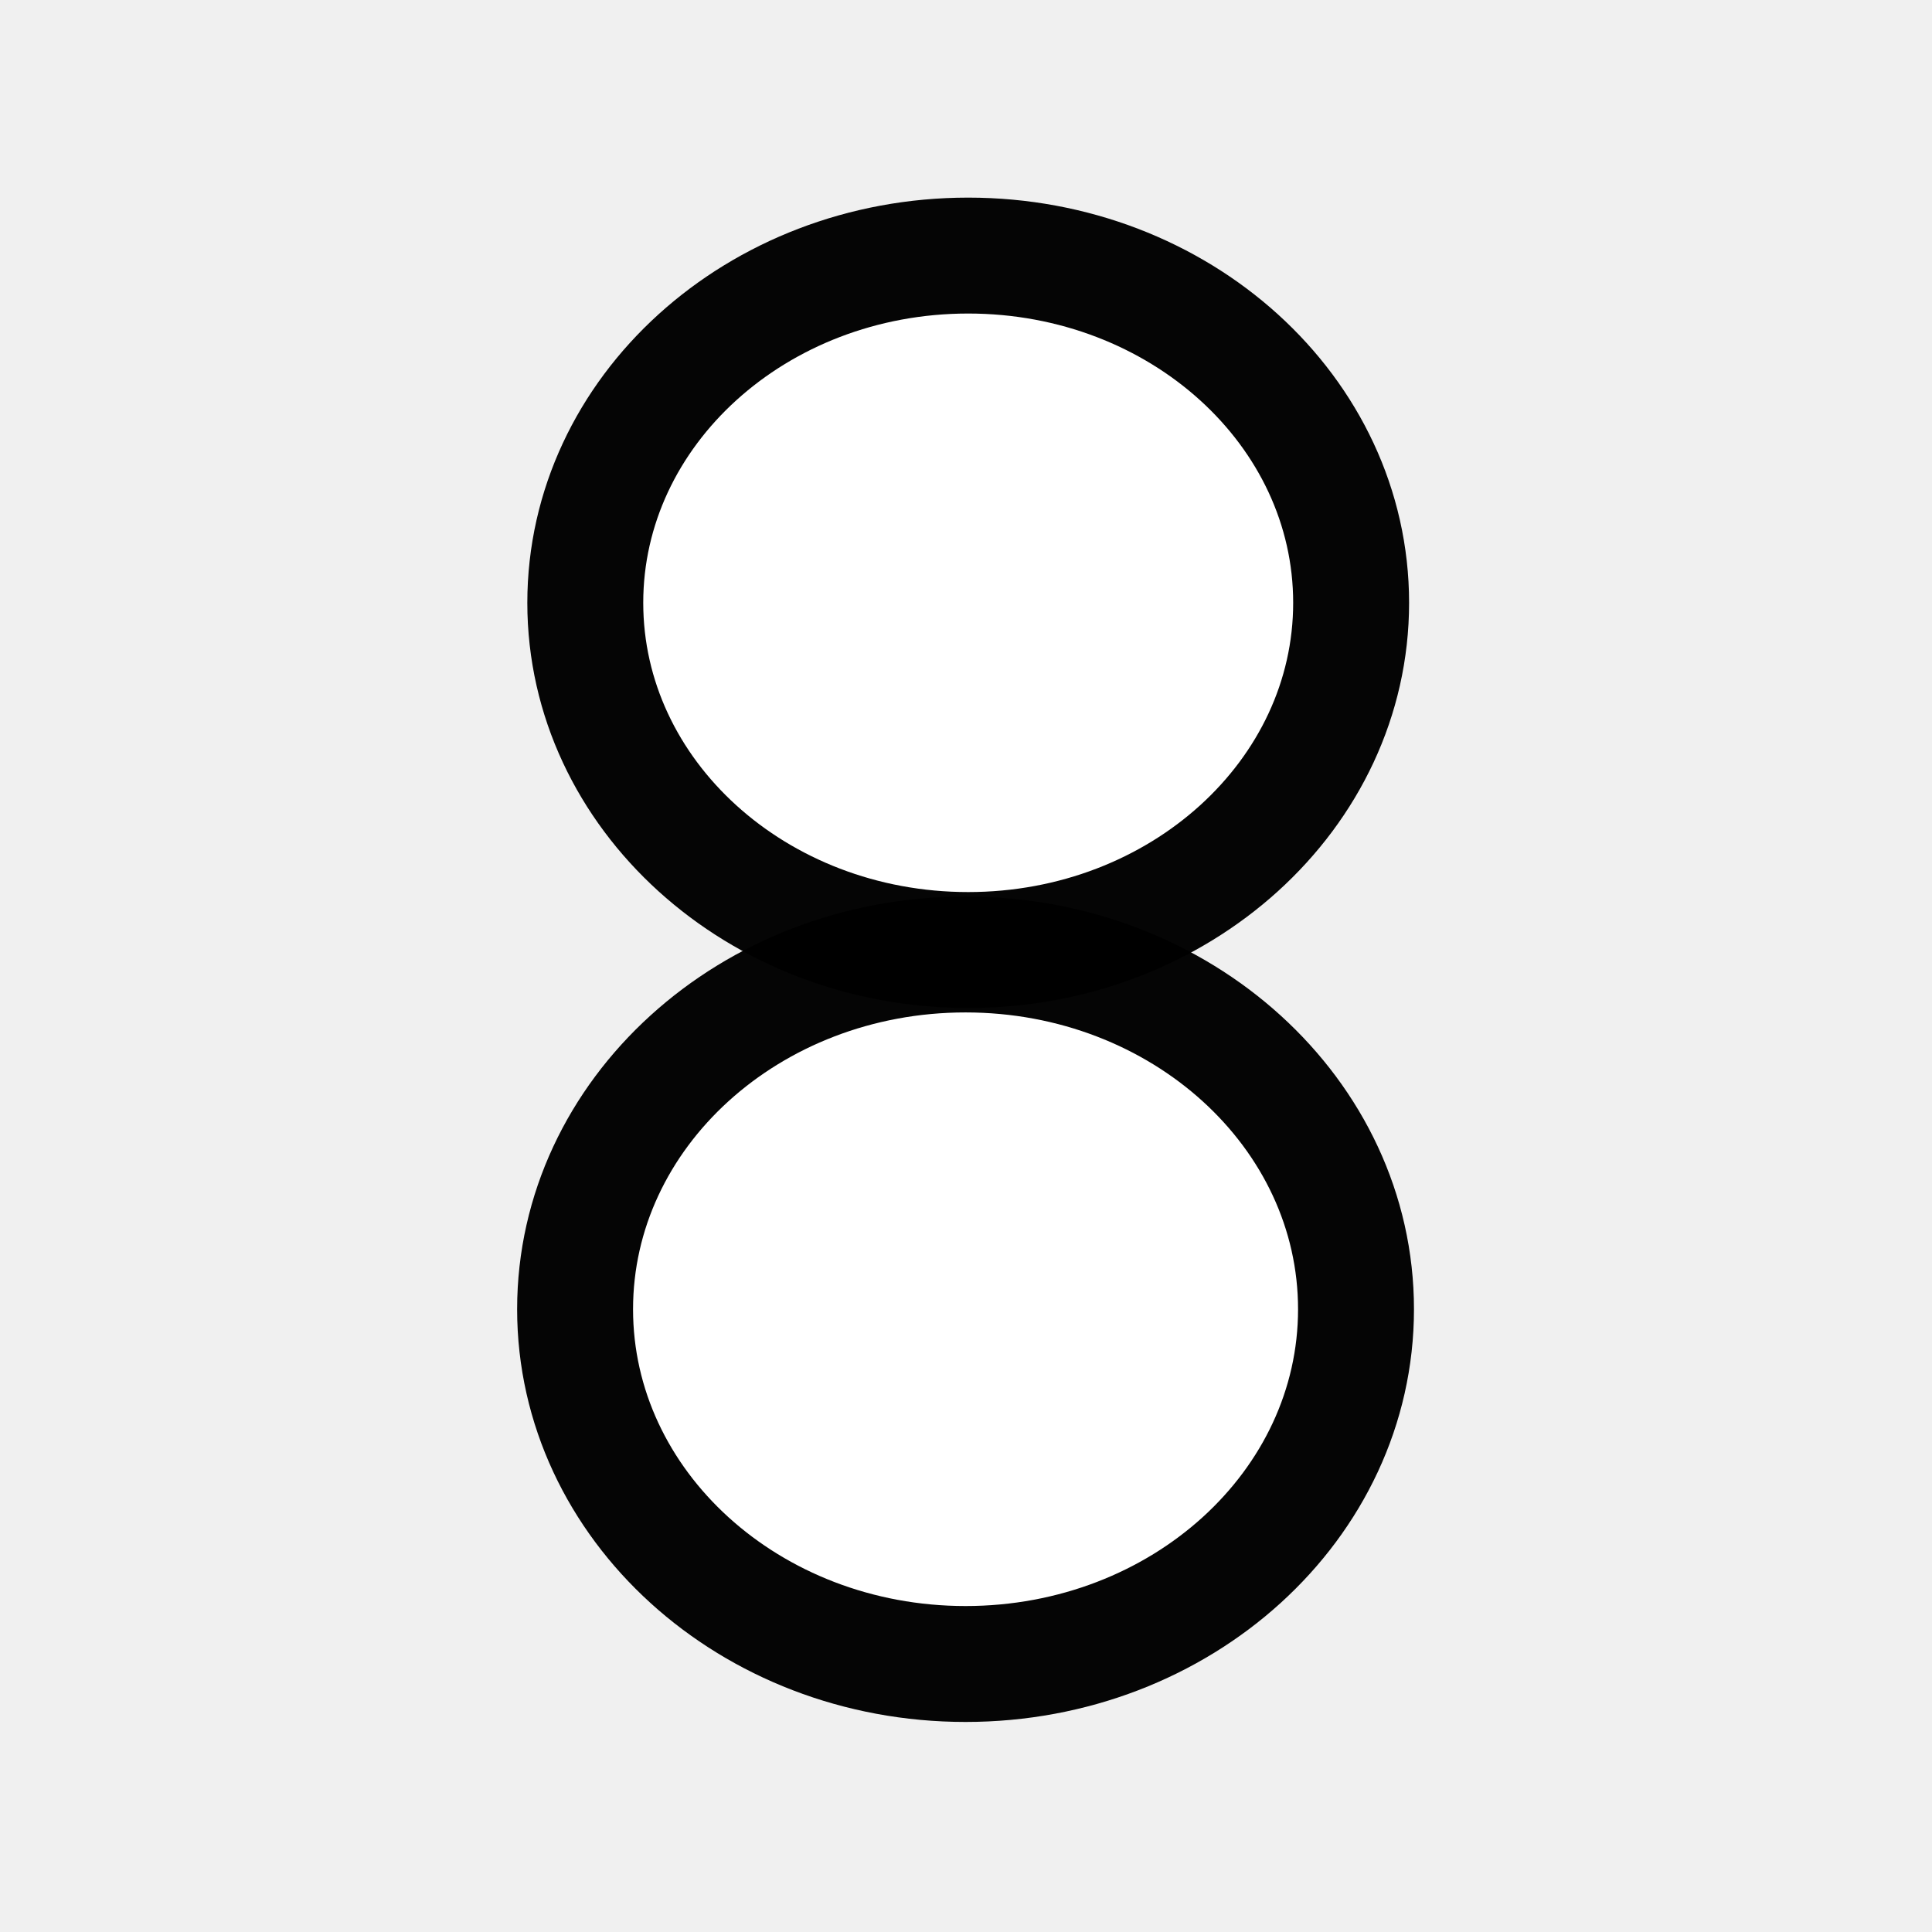
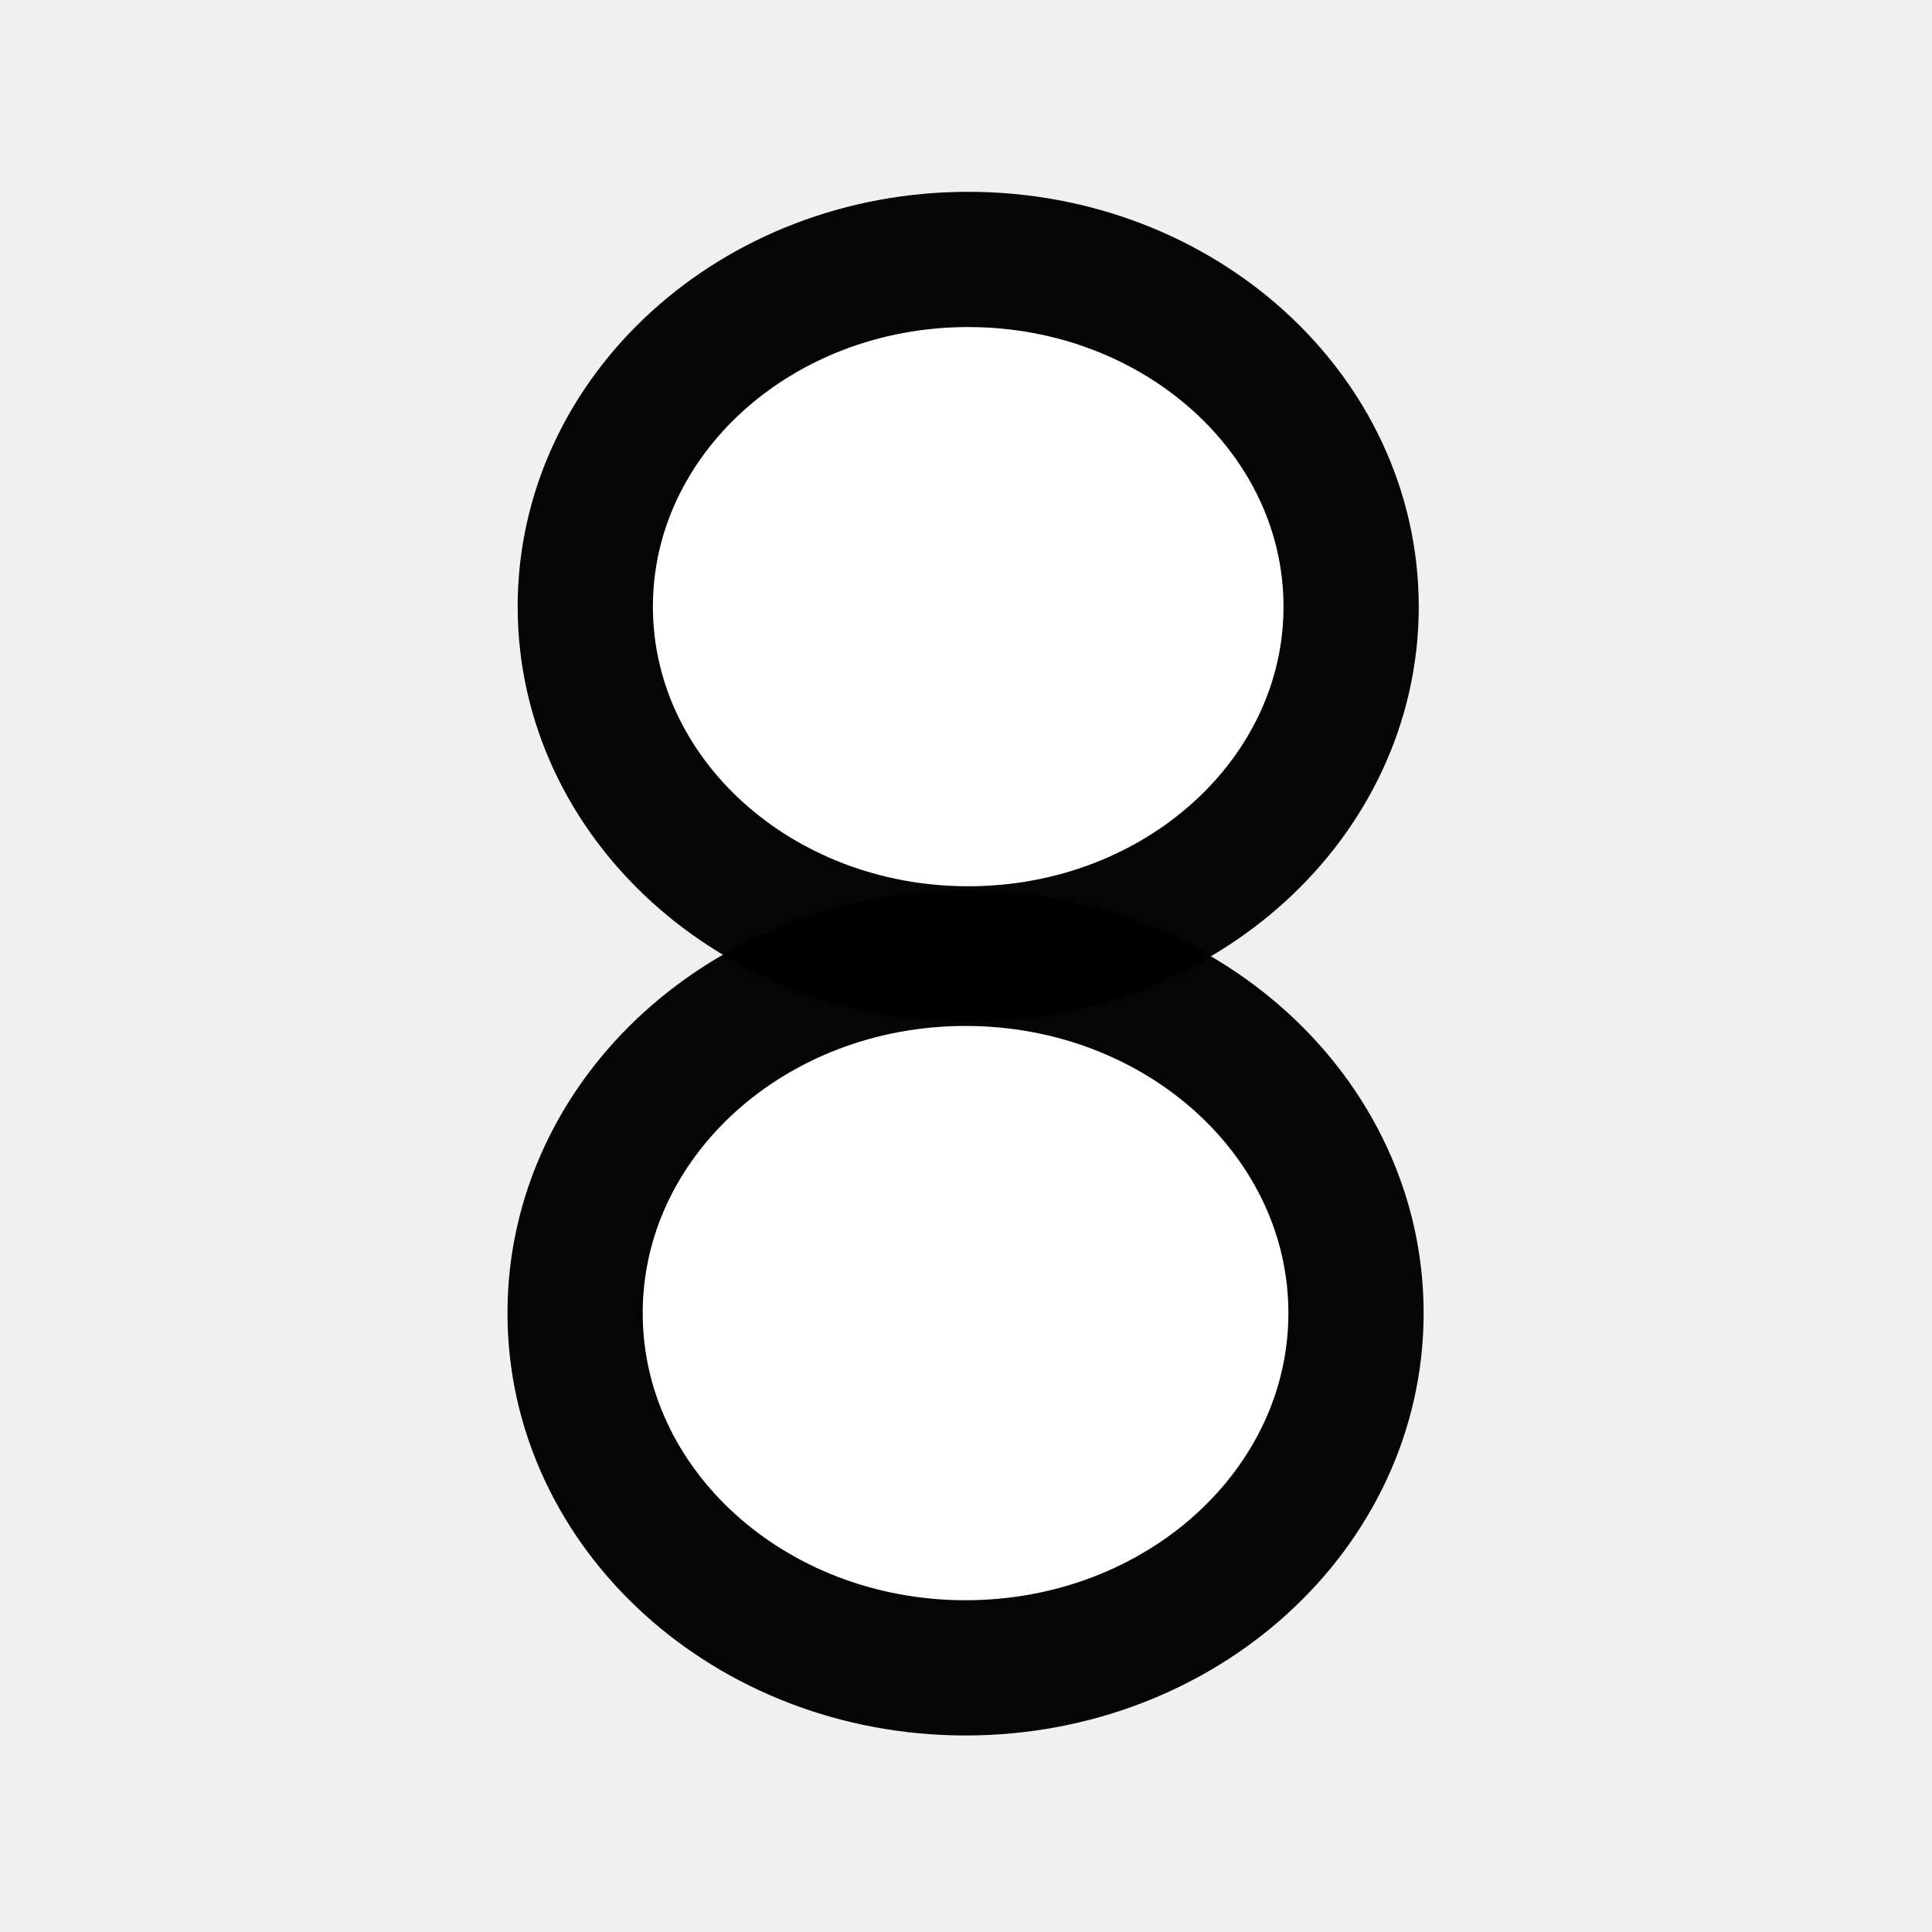
<svg xmlns="http://www.w3.org/2000/svg" width="1000" height="1000" viewBox="0 0 264.583 264.583" version="1.1" id="svg8">
  <defs id="defs2">
    <clipPath id="clipPath900" clipPathUnits="userSpaceOnUse">
      <rect y="50.56" x="0" height="246.441" width="264.583" id="rect902" style="fill:none;stroke:#000000;stroke-width:0.265;stroke-miterlimit:4;stroke-dasharray:none;stroke-opacity:1" />
    </clipPath>
    <clipPath id="clipPath6587" clipPathUnits="userSpaceOnUse">
      <rect y="32.417" x="-47.625" height="296.333" width="294.821" id="rect6589" style="fill:none;stroke:#000000;stroke-width:0.529;stroke-miterlimit:4;stroke-dasharray:none;stroke-opacity:1" />
    </clipPath>
    <clipPath id="clipPath6619" clipPathUnits="userSpaceOnUse">
      <rect y="32.499" x="-64.929" height="235.692" width="423.924" id="rect6621" style="fill:none;stroke:#000000;stroke-width:0.43;stroke-miterlimit:4;stroke-dasharray:none;stroke-opacity:1" />
    </clipPath>
    <clipPath id="clipPath6627" clipPathUnits="userSpaceOnUse">
      <rect y="14.274" x="-77.863" height="253.917" width="436.858" id="rect6629" style="fill:none;stroke:#000000;stroke-width:0.62;stroke-miterlimit:4;stroke-dasharray:none;stroke-opacity:1" />
    </clipPath>
    <clipPath id="clipPath6631" clipPathUnits="userSpaceOnUse">
      <rect y="14.274" x="-77.863" height="253.917" width="436.858" id="rect6633" style="fill:none;stroke:#000000;stroke-width:0.62;stroke-miterlimit:4;stroke-dasharray:none;stroke-opacity:1" />
    </clipPath>
    <clipPath id="clipPath6652" clipPathUnits="userSpaceOnUse">
      <rect y="18.658" x="-39.007" height="265.339" width="304.649" id="rect6654" style="fill:none;stroke:#000000;stroke-width:0.265;stroke-miterlimit:4;stroke-dasharray:none;stroke-opacity:1" />
    </clipPath>
    <clipPath id="clipPath6656" clipPathUnits="userSpaceOnUse">
      <rect y="18.658" x="-39.007" height="265.339" width="304.649" id="rect6658" style="fill:none;stroke:#000000;stroke-width:0.265;stroke-miterlimit:4;stroke-dasharray:none;stroke-opacity:1" />
    </clipPath>
    <clipPath id="clipPath6652-4" clipPathUnits="userSpaceOnUse">
      <rect y="18.658" x="-39.007" height="265.339" width="304.649" id="rect6654-4" style="fill:none;stroke:#000000;stroke-width:0.265;stroke-miterlimit:4;stroke-dasharray:none;stroke-opacity:1" />
    </clipPath>
    <clipPath id="clipPath6689" clipPathUnits="userSpaceOnUse">
      <rect y="32.417" x="0" height="264.583" width="264.583" id="rect6691" style="fill:none;stroke:#000000;stroke-width:0.265;stroke-miterlimit:4;stroke-dasharray:none;stroke-opacity:1" />
    </clipPath>
    <clipPath id="clipPath6695" clipPathUnits="userSpaceOnUse">
      <rect y="-116.506" x="4.5690103e-005" height="264.583" width="264.583" id="rect6697" style="fill:none;stroke:#000000;stroke-width:0.265;stroke-miterlimit:4;stroke-dasharray:none;stroke-opacity:1" />
    </clipPath>
    <clipPath id="clipPath6695-6" clipPathUnits="userSpaceOnUse">
      <rect y="-116.506" x="4.5690103e-005" height="264.583" width="264.583" id="rect6697-5" style="fill:none;stroke:#000000;stroke-width:0.265;stroke-miterlimit:4;stroke-dasharray:none;stroke-opacity:1" />
    </clipPath>
    <clipPath id="clipPath6740" clipPathUnits="userSpaceOnUse">
      <rect transform="rotate(-90)" y="-0.267" x="-82.031" height="245.463" width="55.174" id="rect6742" style="fill:none;stroke:#000000;stroke-width:0.364;stroke-miterlimit:4;stroke-dasharray:none;stroke-opacity:1" />
    </clipPath>
    <clipPath id="clipPath5865" clipPathUnits="userSpaceOnUse">
      <rect y="-205.366" x="-254.826" height="695.366" width="989.652" id="rect5867" style="fill:#ffffff;stroke:#000000;stroke-width:30.634;stroke-miterlimit:4;stroke-dasharray:none;stroke-opacity:1" />
    </clipPath>
    <clipPath id="clipPath5875" clipPathUnits="userSpaceOnUse">
      <rect y="-104.286" x="-149.143" height="594.286" width="840" id="rect5877" style="fill:#ffffff;stroke:#000000;stroke-width:6;stroke-miterlimit:4;stroke-dasharray:none;stroke-opacity:1" />
    </clipPath>
    <clipPath id="clipPath5887" clipPathUnits="userSpaceOnUse">
      <rect y="361.542" x="-296.793" height="153.458" width="260.804" id="rect5889" style="fill:#ffffff;stroke:#000000;stroke-width:15.875;stroke-miterlimit:4;stroke-dasharray:none;stroke-opacity:1" />
    </clipPath>
    <clipPath id="clipPath5875-3" clipPathUnits="userSpaceOnUse">
      <rect y="-104.286" x="-149.143" height="594.286" width="840" id="rect5877-8" style="fill:#ffffff;stroke:#000000;stroke-width:6;stroke-miterlimit:4;stroke-dasharray:none;stroke-opacity:1" />
    </clipPath>
    <clipPath id="clipPath5922" clipPathUnits="userSpaceOnUse">
      <rect transform="rotate(-60)" y="-76.45" x="-322.26" height="816.644" width="1196.644" id="rect5924" style="fill:#ffffff;stroke:#000000;stroke-width:3.499;stroke-miterlimit:4;stroke-dasharray:none;stroke-opacity:1" />
    </clipPath>
    <clipPath id="clipPath5926" clipPathUnits="userSpaceOnUse">
      <rect y="70.25" x="64.535" height="816.644" width="1196.644" id="rect5928" style="fill:#ffffff;stroke:#000000;stroke-width:3.499;stroke-miterlimit:4;stroke-dasharray:none;stroke-opacity:1" />
    </clipPath>
    <clipPath id="clipPath5960" clipPathUnits="userSpaceOnUse">
      <rect y="32.417" x="0" height="264.583" width="264.583" id="rect5962" style="fill:none;stroke:#000000;stroke-width:0.265;stroke-miterlimit:4;stroke-dasharray:none;stroke-opacity:1" />
    </clipPath>
    <clipPath id="clipPath5964" clipPathUnits="userSpaceOnUse">
      <rect transform="rotate(-45)" y="54.567" x="0" height="445.37" width="206.161" id="rect5966" style="fill:none;stroke:#000000;stroke-width:0.303;stroke-miterlimit:4;stroke-dasharray:none;stroke-opacity:1" />
    </clipPath>
  </defs>
  <g id="layer1" transform="translate(0,-32.41665)">
-     <g transform="matrix(0.0746713,0,0,0.0746713,96.66959,216.8739)" id="layer1-3">
-       <g style="stroke-width:212.598;stroke-miterlimit:4;stroke-dasharray:none" id="g4938">
-         <g style="stroke-width:212.598;stroke-miterlimit:4;stroke-dasharray:none" id="g4902">
-           <g style="stroke-width:212.598;stroke-miterlimit:4;stroke-dasharray:none" id="g4867">
-             <g style="stroke-width:212.598;stroke-miterlimit:4;stroke-dasharray:none" id="g4833">
-               <g style="stroke-width:212.598;stroke-miterlimit:4;stroke-dasharray:none" id="g4800">
-                 <g style="stroke-width:212.598;stroke-miterlimit:4;stroke-dasharray:none" id="g4768">
-                   <g style="stroke-width:212.598;stroke-miterlimit:4;stroke-dasharray:none" id="g4737">
-                     <g style="stroke-width:212.598;stroke-miterlimit:4;stroke-dasharray:none" id="g4707">
-                       <g style="stroke-width:212.598;stroke-miterlimit:4;stroke-dasharray:none" id="g4678">
-                         <g style="stroke-width:212.598;stroke-miterlimit:4;stroke-dasharray:none" id="g4650">
-                           <g style="stroke-width:212.598;stroke-miterlimit:4;stroke-dasharray:none" id="g4623">
-                             <g style="stroke-width:212.598;stroke-miterlimit:4;stroke-dasharray:none" id="g4597">
-                               <g style="stroke-width:212.598;stroke-miterlimit:4;stroke-dasharray:none" id="g4572">
-                                 <g style="stroke-width:212.598;stroke-miterlimit:4;stroke-dasharray:none" id="g4460">
-                                   <g style="stroke-width:212.598;stroke-miterlimit:4;stroke-dasharray:none" id="g4437">
-                                     <g style="stroke-width:212.598;stroke-miterlimit:4;stroke-dasharray:none" id="g4415">
-                                       <g style="stroke-width:212.598;stroke-miterlimit:4;stroke-dasharray:none" id="g4394">
-                                         <g style="stroke-width:212.598;stroke-miterlimit:4;stroke-dasharray:none" id="g4374">
-                                           <g style="stroke-width:212.598;stroke-miterlimit:4;stroke-dasharray:none" id="g4355">
-                                             <g style="stroke-width:212.598;stroke-miterlimit:4;stroke-dasharray:none" id="g4337">
-                                               <g style="stroke-width:212.598;stroke-miterlimit:4;stroke-dasharray:none" id="g4320">
-                                                 <g style="stroke-width:212.598;stroke-miterlimit:4;stroke-dasharray:none" id="g4304">
-                                                   <g style="stroke-width:212.598;stroke-miterlimit:4;stroke-dasharray:none" id="g4289">
-                                                     <g style="stroke-width:212.598;stroke-miterlimit:4;stroke-dasharray:none" id="g4275">
-                                                       <g style="stroke-width:212.598;stroke-miterlimit:4;stroke-dasharray:none" id="g4262">
-                                                         <g style="stroke-width:212.598;stroke-miterlimit:4;stroke-dasharray:none" id="g4250">
-                                                           <g style="stroke-width:212.598;stroke-miterlimit:4;stroke-dasharray:none" id="g4239">
-                                                             <g style="stroke-width:212.598;stroke-miterlimit:4;stroke-dasharray:none" id="g4229">
-                                                               <g style="stroke-width:212.598;stroke-miterlimit:4;stroke-dasharray:none" id="g4220">
-                                                                 <g style="stroke-width:212.598;stroke-miterlimit:4;stroke-dasharray:none" id="g4212">
-                                                                   <g style="stroke-width:212.598;stroke-miterlimit:4;stroke-dasharray:none" id="g4205">
-                                                                     <g style="stroke-width:212.598;stroke-miterlimit:4;stroke-dasharray:none" id="g4199">
-                                                                       <g style="stroke-width:212.598;stroke-miterlimit:4;stroke-dasharray:none" id="g4194">
-                                                                         <g style="stroke-width:212.598;stroke-miterlimit:4;stroke-dasharray:none" id="g4190">
-                                                                           <g style="stroke-width:212.598;stroke-miterlimit:4;stroke-dasharray:none" id="g4187">
-                                                                             <ellipse style="opacity:0.98;fill:#ffffff;stroke:#000000;stroke-width:212.598;stroke-miterlimit:4;stroke-dasharray:none;stroke-opacity:1" id="path4173" cx="481.095" cy="-1364.721" rx="702.283" ry="636.813" />
+     <g transform="matrix(0.0746713,0,0,0.0746713,96.66959,217.403)" id="layer1-3" style="stroke-width:248.031;stroke-miterlimit:4;stroke-dasharray:none">
+       <g style="stroke-width:248.031;stroke-miterlimit:4;stroke-dasharray:none" id="g4938">
+         <g style="stroke-width:248.031;stroke-miterlimit:4;stroke-dasharray:none" id="g4902">
+           <g style="stroke-width:248.031;stroke-miterlimit:4;stroke-dasharray:none" id="g4867">
+             <g style="stroke-width:248.031;stroke-miterlimit:4;stroke-dasharray:none" id="g4833">
+               <g style="stroke-width:248.031;stroke-miterlimit:4;stroke-dasharray:none" id="g4800">
+                 <g style="stroke-width:248.031;stroke-miterlimit:4;stroke-dasharray:none" id="g4768">
+                   <g style="stroke-width:248.031;stroke-miterlimit:4;stroke-dasharray:none" id="g4737">
+                     <g style="stroke-width:248.031;stroke-miterlimit:4;stroke-dasharray:none" id="g4707">
+                       <g style="stroke-width:248.031;stroke-miterlimit:4;stroke-dasharray:none" id="g4678">
+                         <g style="stroke-width:248.031;stroke-miterlimit:4;stroke-dasharray:none" id="g4650">
+                           <g style="stroke-width:248.031;stroke-miterlimit:4;stroke-dasharray:none" id="g4623">
+                             <g style="stroke-width:248.031;stroke-miterlimit:4;stroke-dasharray:none" id="g4597">
+                               <g style="stroke-width:248.031;stroke-miterlimit:4;stroke-dasharray:none" id="g4572">
+                                 <g style="stroke-width:248.031;stroke-miterlimit:4;stroke-dasharray:none" id="g4460">
+                                   <g style="stroke-width:248.031;stroke-miterlimit:4;stroke-dasharray:none" id="g4437">
+                                     <g style="stroke-width:248.031;stroke-miterlimit:4;stroke-dasharray:none" id="g4415">
+                                       <g style="stroke-width:248.031;stroke-miterlimit:4;stroke-dasharray:none" id="g4394">
+                                         <g style="stroke-width:248.031;stroke-miterlimit:4;stroke-dasharray:none" id="g4374">
+                                           <g style="stroke-width:248.031;stroke-miterlimit:4;stroke-dasharray:none" id="g4355">
+                                             <g style="stroke-width:248.031;stroke-miterlimit:4;stroke-dasharray:none" id="g4337">
+                                               <g style="stroke-width:248.031;stroke-miterlimit:4;stroke-dasharray:none" id="g4320">
+                                                 <g style="stroke-width:248.031;stroke-miterlimit:4;stroke-dasharray:none" id="g4304">
+                                                   <g style="stroke-width:248.031;stroke-miterlimit:4;stroke-dasharray:none" id="g4289">
+                                                     <g style="stroke-width:248.031;stroke-miterlimit:4;stroke-dasharray:none" id="g4275">
+                                                       <g style="stroke-width:248.031;stroke-miterlimit:4;stroke-dasharray:none" id="g4262">
+                                                         <g style="stroke-width:248.031;stroke-miterlimit:4;stroke-dasharray:none" id="g4250">
+                                                           <g style="stroke-width:248.031;stroke-miterlimit:4;stroke-dasharray:none" id="g4239">
+                                                             <g style="stroke-width:248.031;stroke-miterlimit:4;stroke-dasharray:none" id="g4229">
+                                                               <g style="stroke-width:248.031;stroke-miterlimit:4;stroke-dasharray:none" id="g4220">
+                                                                 <g style="stroke-width:248.031;stroke-miterlimit:4;stroke-dasharray:none" id="g4212">
+                                                                   <g style="stroke-width:248.031;stroke-miterlimit:4;stroke-dasharray:none" id="g4205">
+                                                                     <g style="stroke-width:248.031;stroke-miterlimit:4;stroke-dasharray:none" id="g4199">
+                                                                       <g style="stroke-width:248.031;stroke-miterlimit:4;stroke-dasharray:none" id="g4194">
+                                                                         <g style="stroke-width:248.031;stroke-miterlimit:4;stroke-dasharray:none" id="g4190">
+                                                                           <g style="stroke-width:248.031;stroke-miterlimit:4;stroke-dasharray:none" id="g4187">
+                                                                             <ellipse style="opacity:0.98;fill:#ffffff;stroke:#000000;stroke-width:248.031;stroke-miterlimit:4;stroke-dasharray:none;stroke-opacity:1" id="path4173" cx="481.095" cy="-1364.721" rx="702.283" ry="636.813" />
                                                                          </g>
                                                                        </g>
                                                                      </g>
                                                                    </g>
                                                                  </g>
                                                                </g>
                                                              </g>
                                                            </g>
                                                          </g>
                                                        </g>
                                                      </g>
                                                    </g>
                                                  </g>
                                                </g>
                                              </g>
                                            </g>
                                          </g>
                                        </g>
                                      </g>
                                    </g>
                                  </g>
                                </g>
                              </g>
                            </g>
                          </g>
                        </g>
                      </g>
                    </g>
                  </g>
                </g>
              </g>
            </g>
          </g>
        </g>
      </g>
-       <g style="stroke-width:212.598;stroke-miterlimit:4;stroke-dasharray:none" id="g4559">
-         <g style="stroke-width:212.598;stroke-miterlimit:4;stroke-dasharray:none" id="g4547">
-           <g style="stroke-width:212.598;stroke-miterlimit:4;stroke-dasharray:none" id="g4536">
-             <g style="stroke-width:212.598;stroke-miterlimit:4;stroke-dasharray:none" id="g4526">
-               <g style="stroke-width:212.598;stroke-miterlimit:4;stroke-dasharray:none" id="g4517">
-                 <g style="stroke-width:212.598;stroke-miterlimit:4;stroke-dasharray:none" id="g4509">
-                   <g style="stroke-width:212.598;stroke-miterlimit:4;stroke-dasharray:none" id="g4502">
-                     <g style="stroke-width:212.598;stroke-miterlimit:4;stroke-dasharray:none" id="g4496">
-                       <g style="stroke-width:212.598;stroke-miterlimit:4;stroke-dasharray:none" id="g4491">
-                         <g style="stroke-width:212.598;stroke-miterlimit:4;stroke-dasharray:none" id="g4487">
-                           <g style="stroke-width:212.598;stroke-miterlimit:4;stroke-dasharray:none" id="g4484">
-                             <ellipse style="opacity:0.98;fill:#ffffff;stroke:#000000;stroke-width:212.598;stroke-miterlimit:4;stroke-dasharray:none;stroke-opacity:1" id="path4182" cx="476.227" cy="-69.117" rx="716.103" ry="650.633" />
+       <g style="stroke-width:248.031;stroke-miterlimit:4;stroke-dasharray:none" id="g4559">
+         <g style="stroke-width:248.031;stroke-miterlimit:4;stroke-dasharray:none" id="g4547">
+           <g style="stroke-width:248.031;stroke-miterlimit:4;stroke-dasharray:none" id="g4536">
+             <g style="stroke-width:248.031;stroke-miterlimit:4;stroke-dasharray:none" id="g4526">
+               <g style="stroke-width:248.031;stroke-miterlimit:4;stroke-dasharray:none" id="g4517">
+                 <g style="stroke-width:248.031;stroke-miterlimit:4;stroke-dasharray:none" id="g4509">
+                   <g style="stroke-width:248.031;stroke-miterlimit:4;stroke-dasharray:none" id="g4502">
+                     <g style="stroke-width:248.031;stroke-miterlimit:4;stroke-dasharray:none" id="g4496">
+                       <g style="stroke-width:248.031;stroke-miterlimit:4;stroke-dasharray:none" id="g4491">
+                         <g style="stroke-width:248.031;stroke-miterlimit:4;stroke-dasharray:none" id="g4487">
+                           <g style="stroke-width:248.031;stroke-miterlimit:4;stroke-dasharray:none" id="g4484">
+                             <ellipse style="opacity:0.98;fill:#ffffff;stroke:#000000;stroke-width:248.031;stroke-miterlimit:4;stroke-dasharray:none;stroke-opacity:1" id="path4182" cx="476.227" cy="-69.117" rx="716.103" ry="650.633" />
                          </g>
                        </g>
                      </g>
                    </g>
                  </g>
                </g>
              </g>
            </g>
          </g>
        </g>
      </g>
    </g>
  </g>
</svg>
